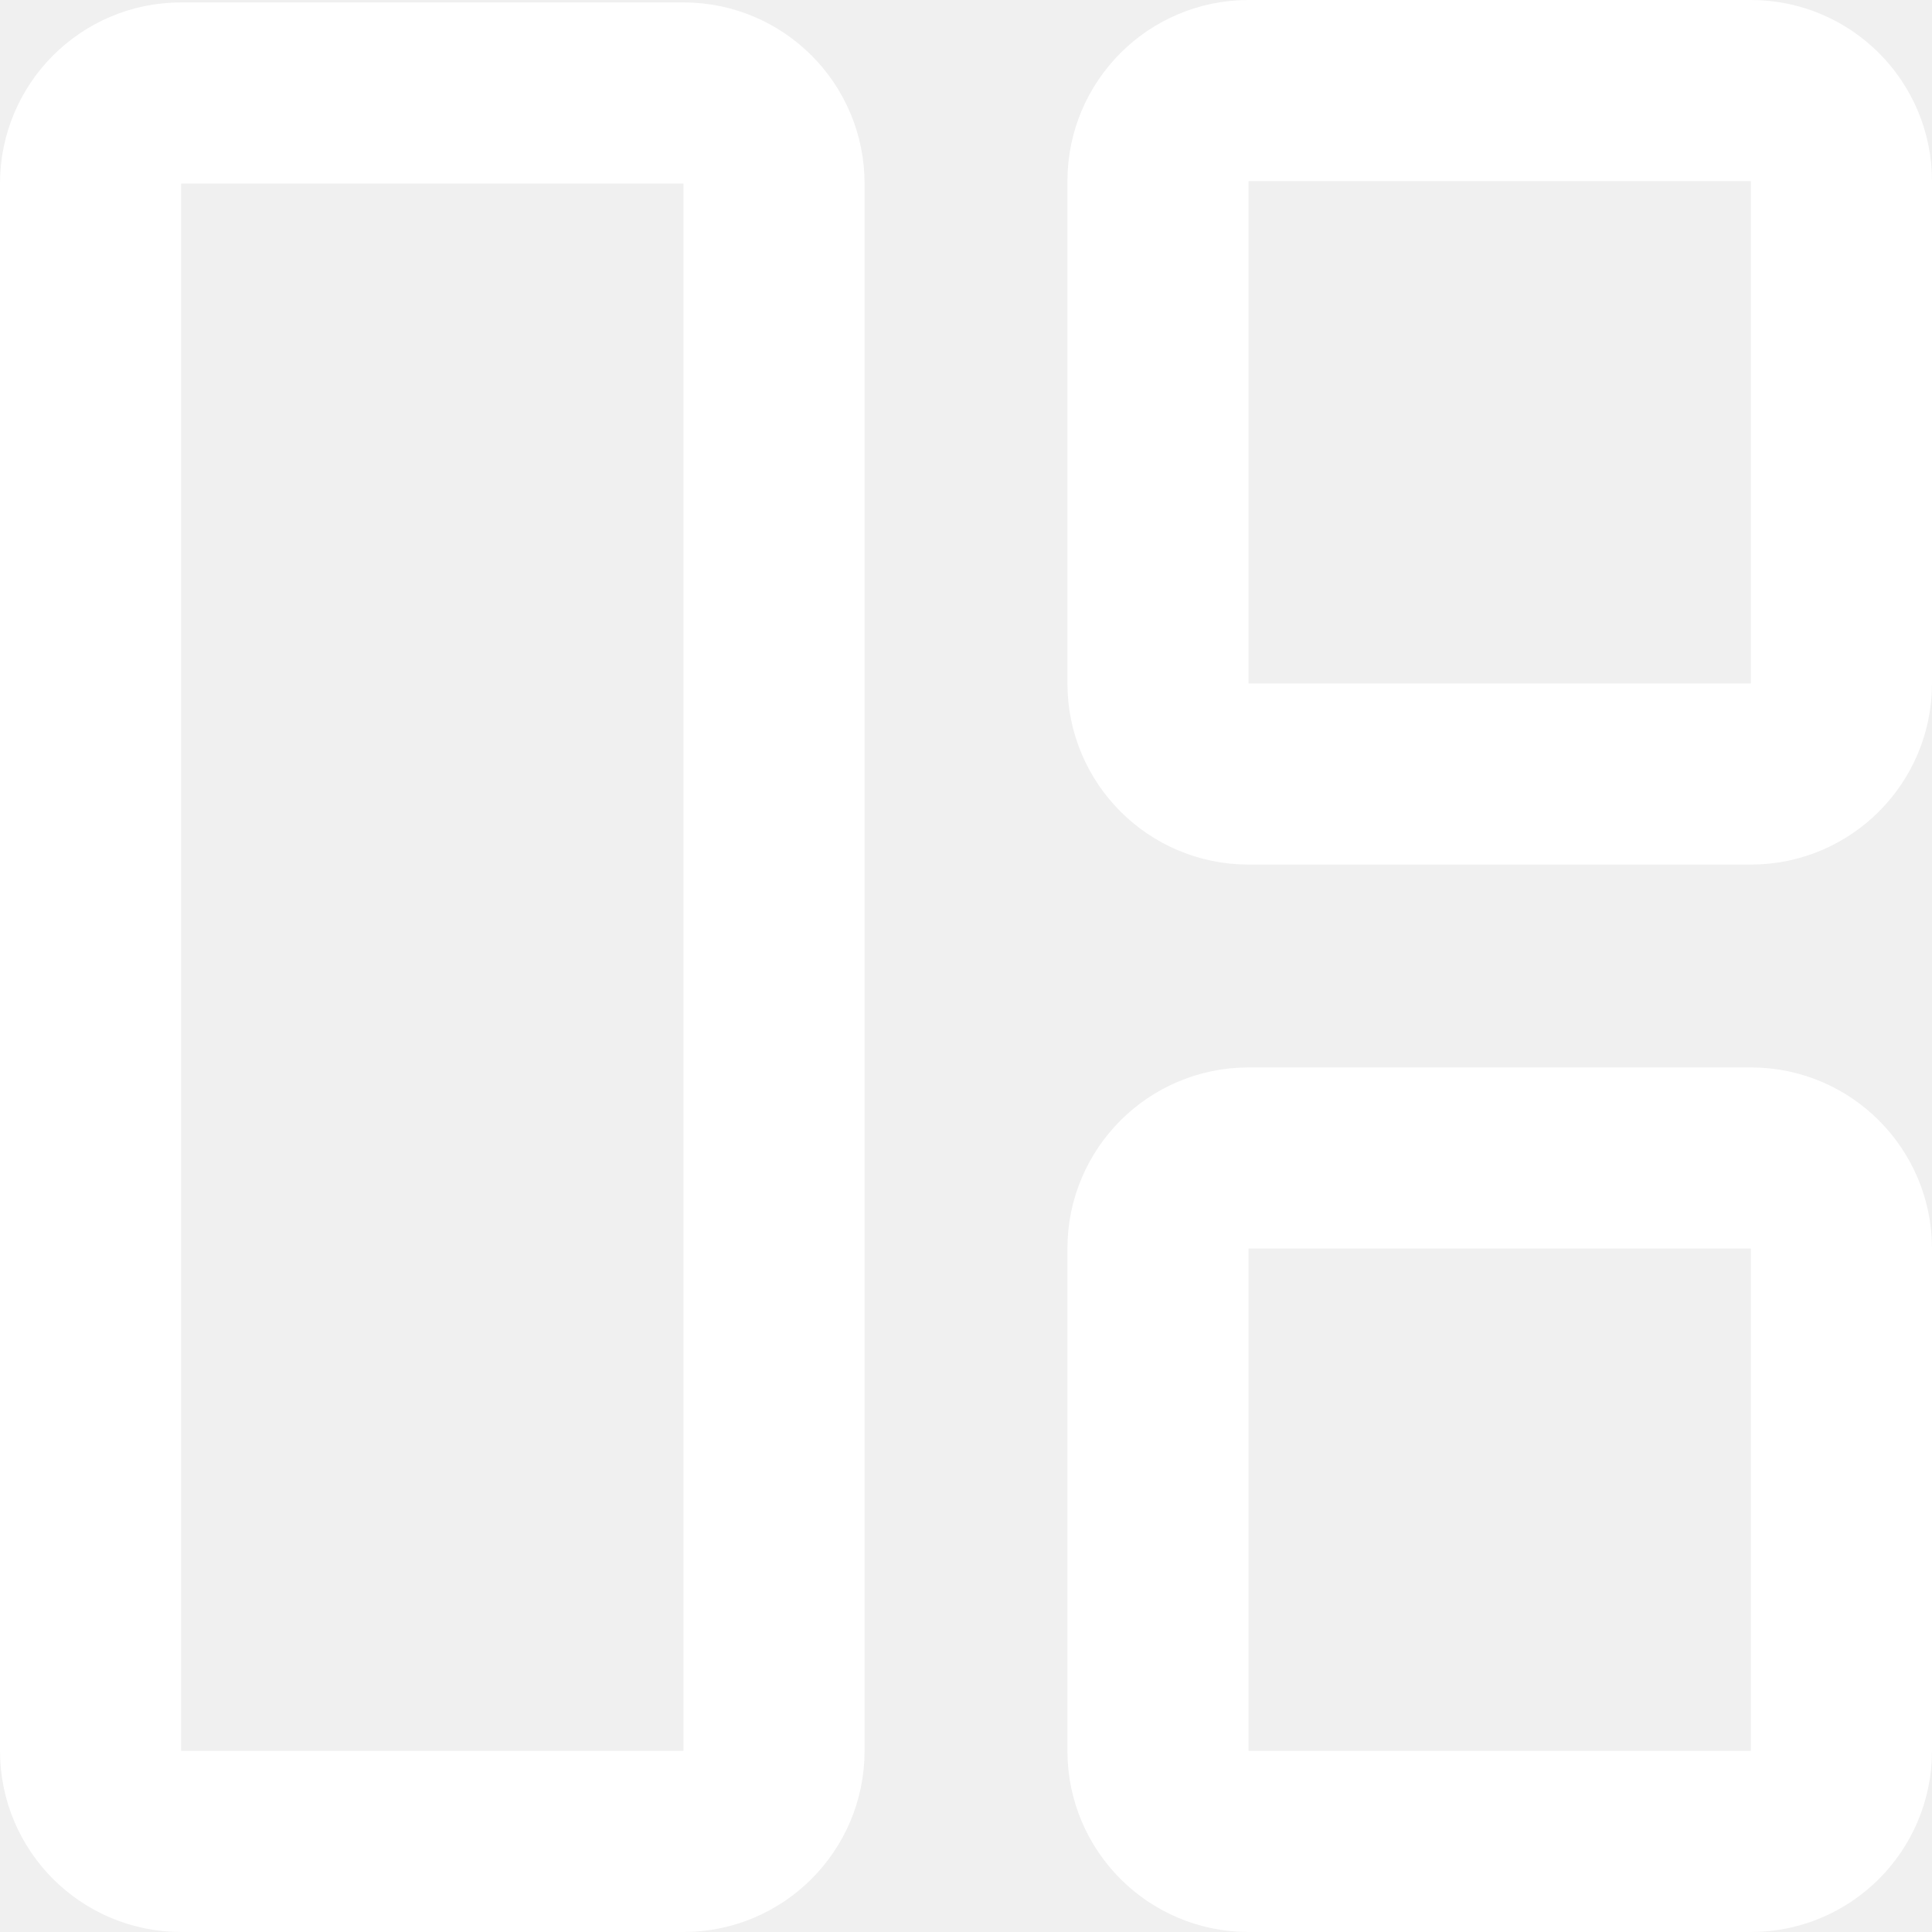
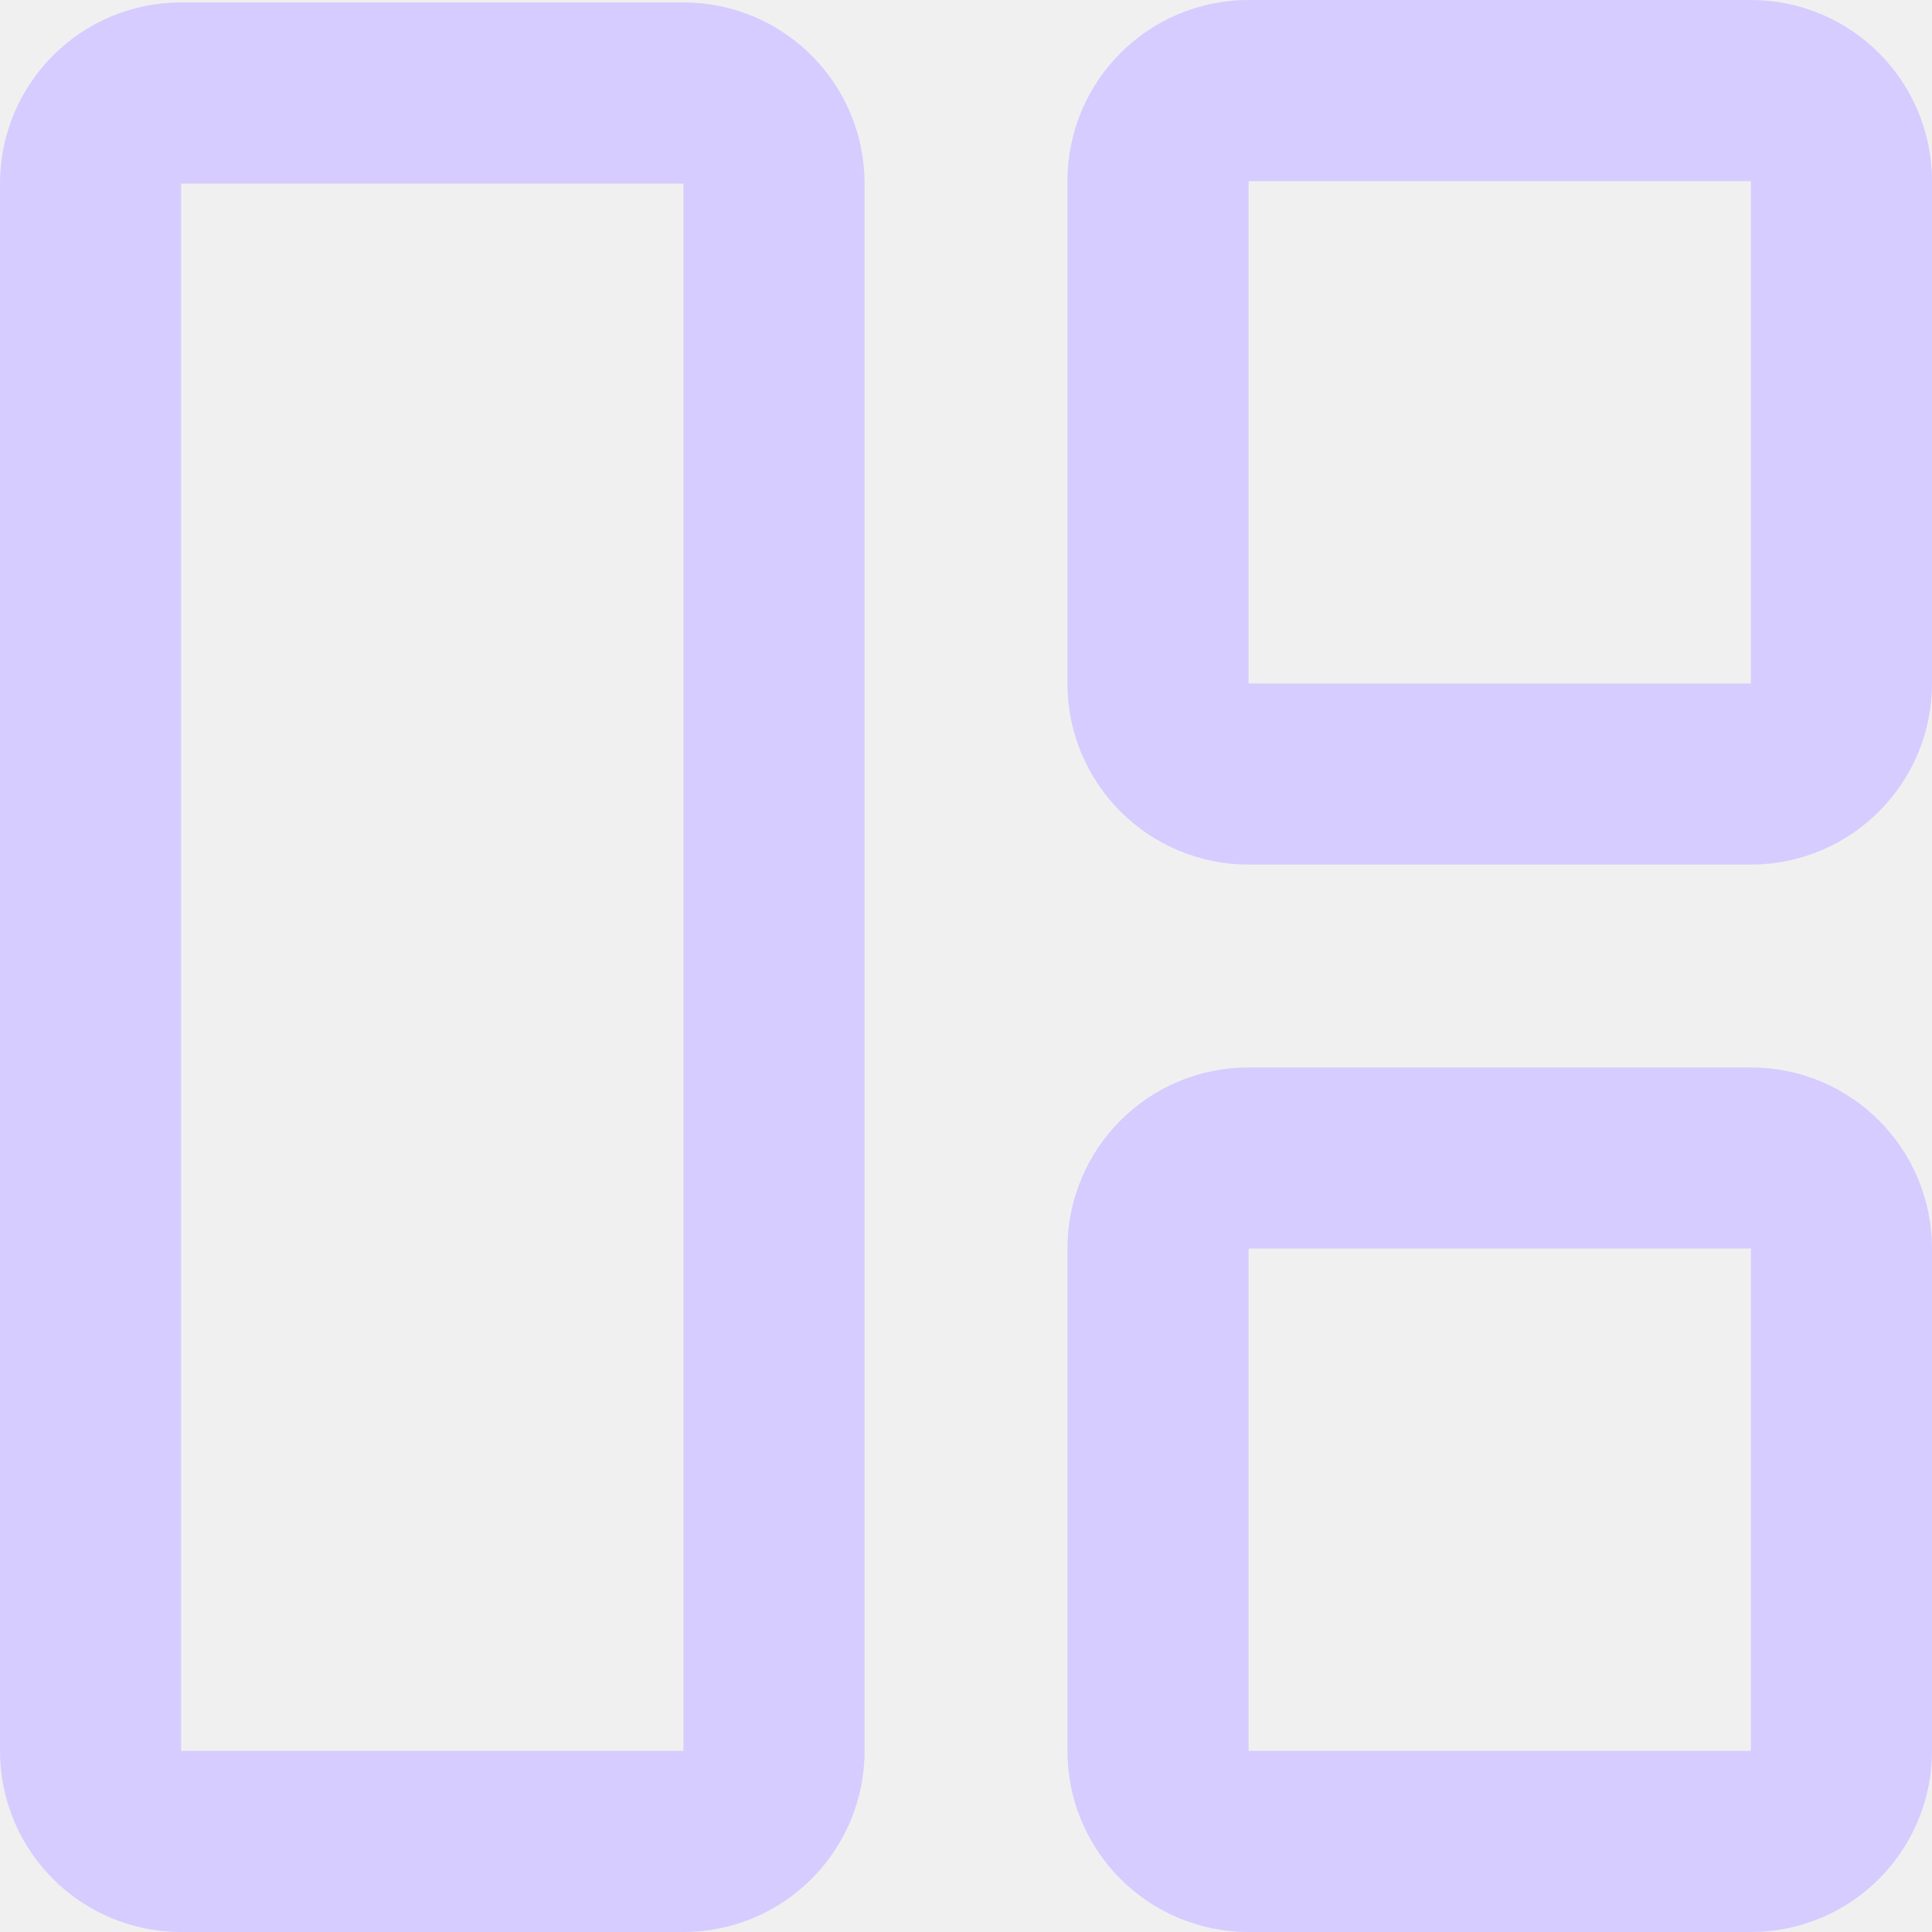
<svg xmlns="http://www.w3.org/2000/svg" id="a" data-name="Strokes" viewBox="0 0 16 16">
  <defs>
    <style>
      .b {
        fill: none;
-         stroke: #FFF;
+         stroke: #D6CCFF;
        stroke-linecap: round;
        stroke-linejoin: round;
        stroke-width: 1.5px;
      }
    </style>
  </defs>
  <rect class="b" x="-3.66" y="5.18" width="14.48" height="5.66" rx=".75" ry=".75" transform="translate(-4.43 11.59) rotate(-90)" />
  <rect class="b" x="9.59" y="9.59" width="5.66" height="5.66" rx=".75" ry=".75" transform="translate(0 24.84) rotate(-90)" />
  <rect class="b" x="9.59" y=".75" width="5.66" height="5.66" rx=".75" ry=".75" transform="translate(8.84 16) rotate(-90)" />
</svg>
